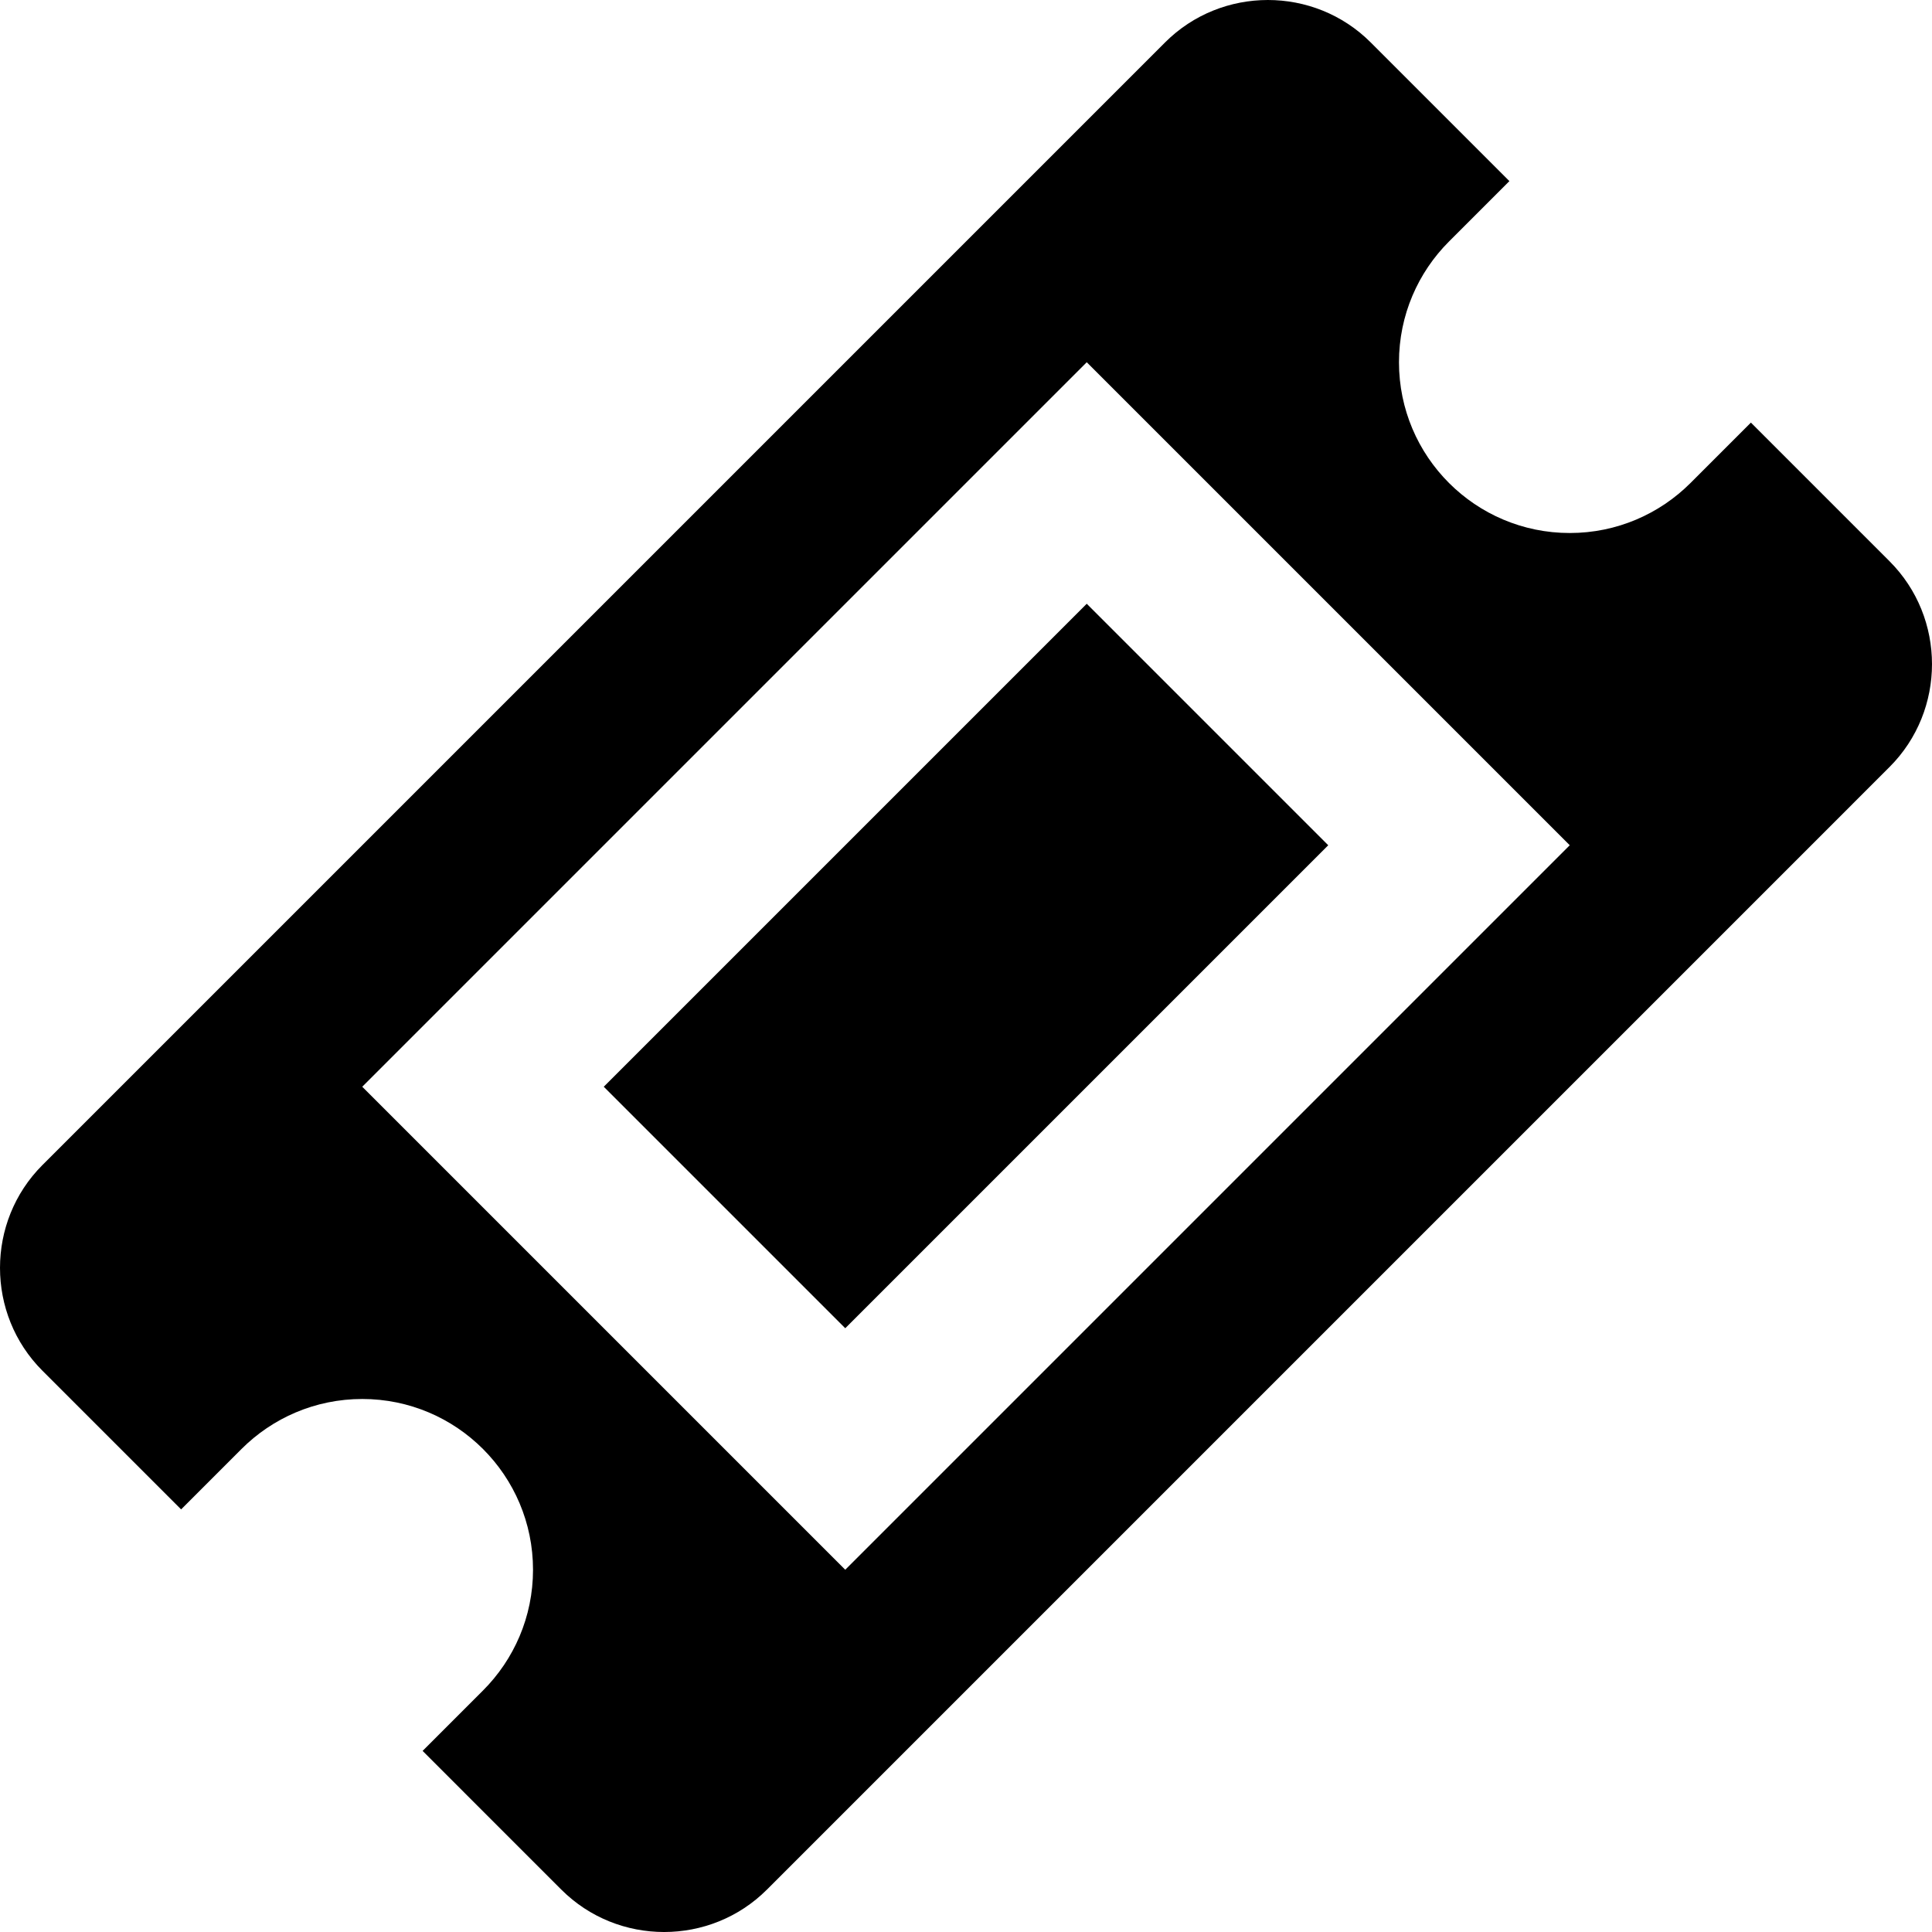
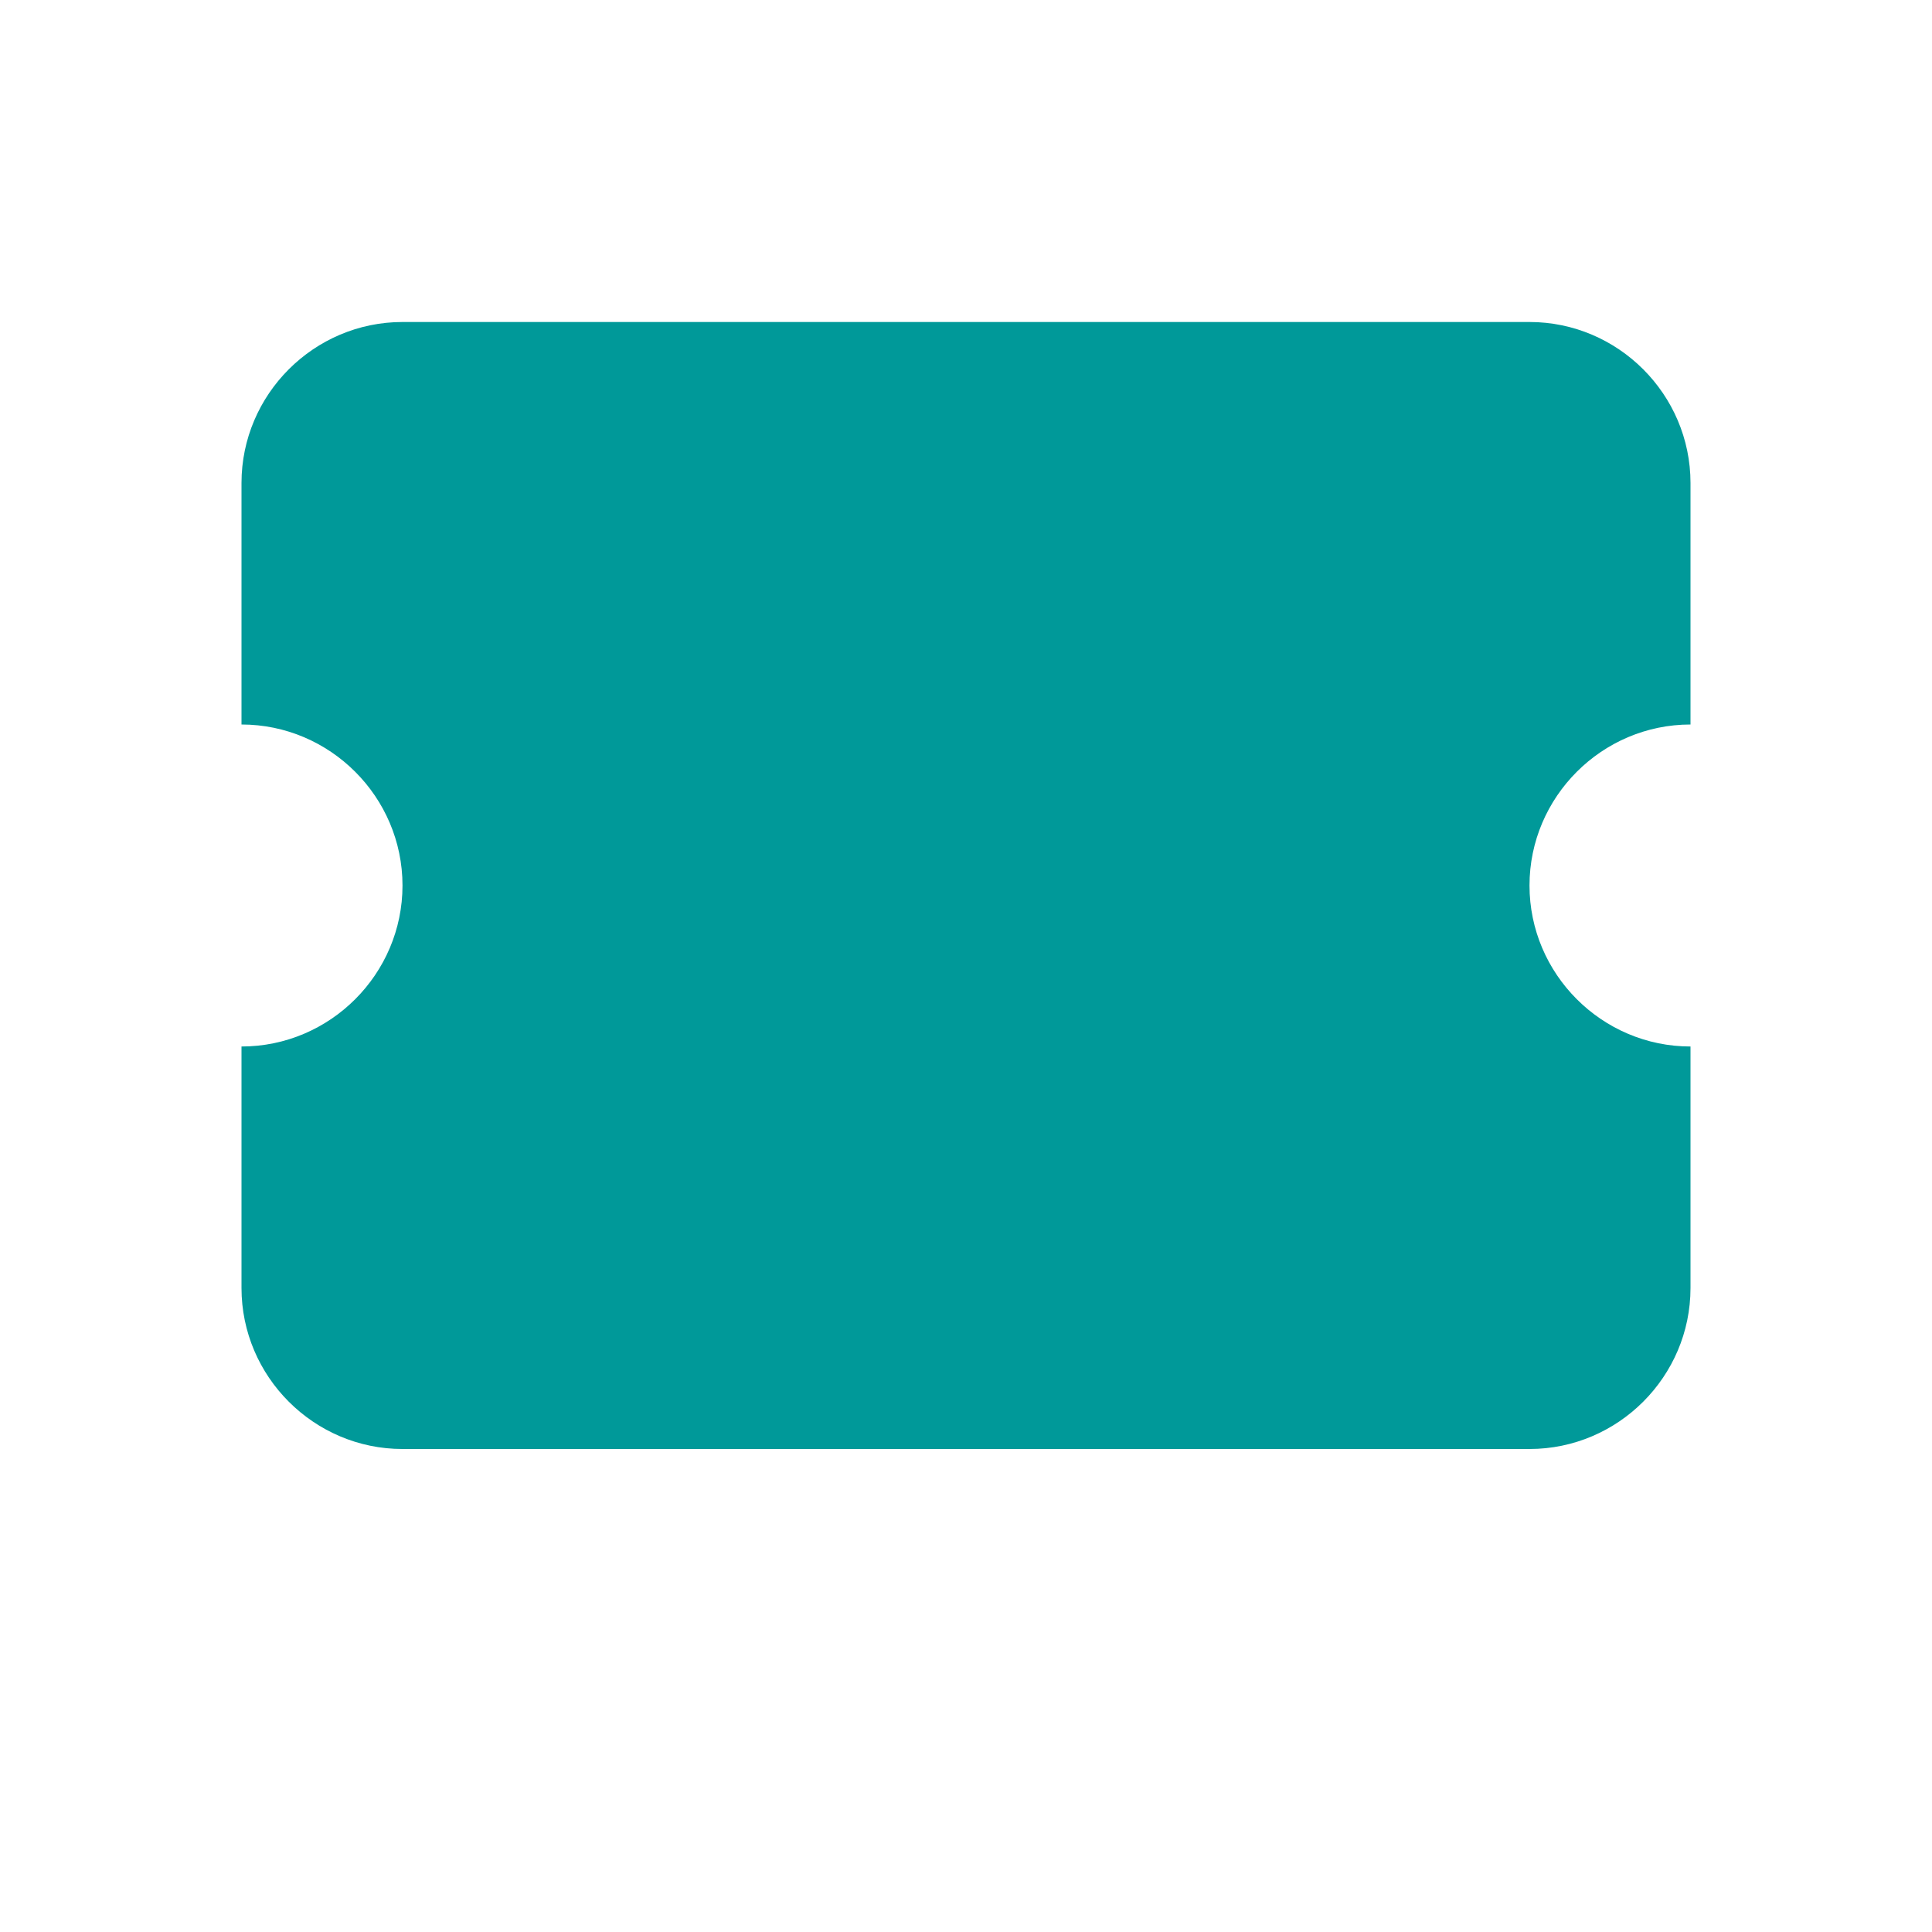
- <svg xmlns="http://www.w3.org/2000/svg" version="1.1" width="768" height="768" viewBox="0 0 768 768">
-   <g id="icomoon-ignore">
- </g>
-   <path d="M431.997 240l95.999 95.998-191.995 191.995-95.998-95.998zM751.144 223.128l-55.137-55.137-24.006 24.006c-12.284 12.285-29.258 19.882-48 19.882-37.491 0-67.885-30.391-67.885-67.882 0-18.751 7.605-35.728 19.9-48.013l23.991-23.989-55.139-55.137c-22.476-22.476-59.256-22.476-81.732 0l-446.28 446.278c-22.474 22.476-22.474 59.258 0 81.732l55.14 55.139 23.972-23.973c12.286-12.304 29.272-19.914 48.033-19.914 37.491 0 67.882 30.393 67.882 67.883 0 18.755-7.605 35.73-19.901 48.016l-23.988 23.99 55.137 55.139c22.475 22.475 59.256 22.475 81.732 0l446.28-446.28c22.473-22.482 22.473-59.262 0-81.738zM336.002 623.997l-192-192 288-288 192 192-288 288z" />
+ <svg xmlns="http://www.w3.org/2000/svg" viewBox="0 0 24 24">
+   <path d="M19 4H5c-1.1 0-2 .9-2 2v3c1.1 0 2 .9 2 2s-.9 2-2 2v3c0 1.1.9 2 2 2h14c1.1 0 2-.9 2-2v-3c-1.1 0-2-.9-2-2s.9-2 2-2V6c0-1.1-.9-2-2-2z M12 8c-1.1 0-2 .9-2 2s.9 2 2 2 2-.9 2-2-.9-2-2-2z" fill="#009999" />
</svg>
